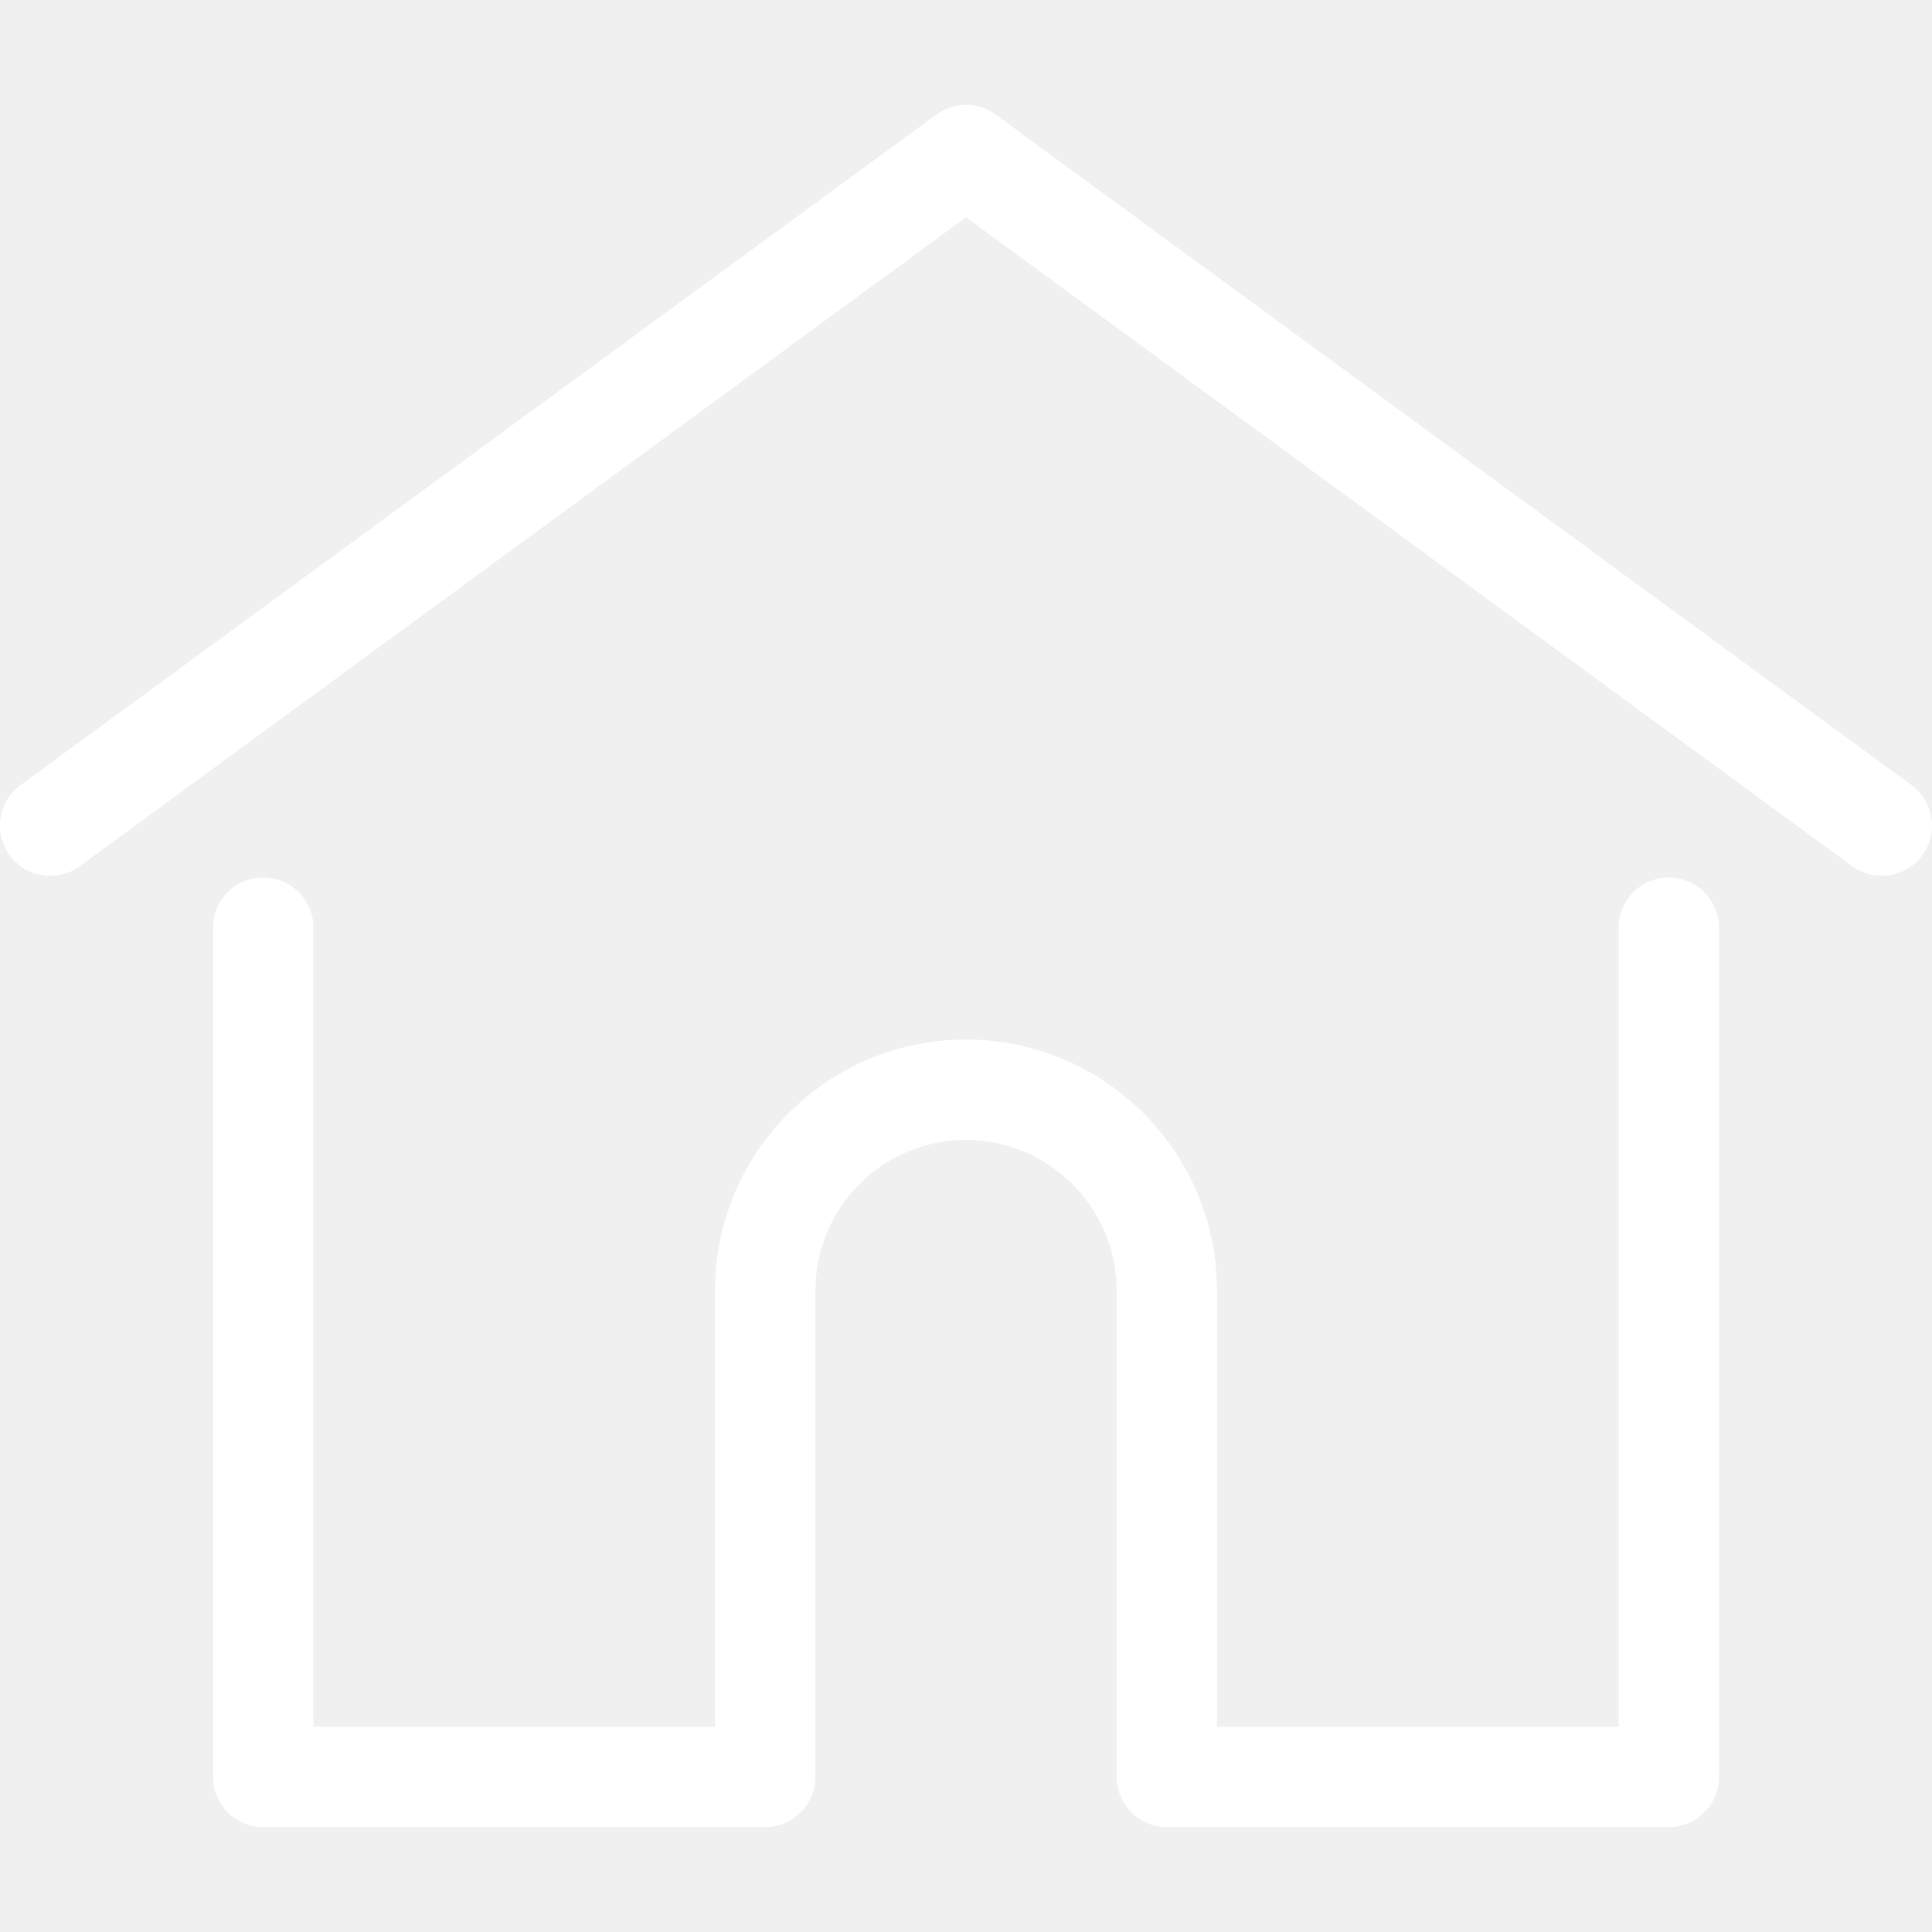
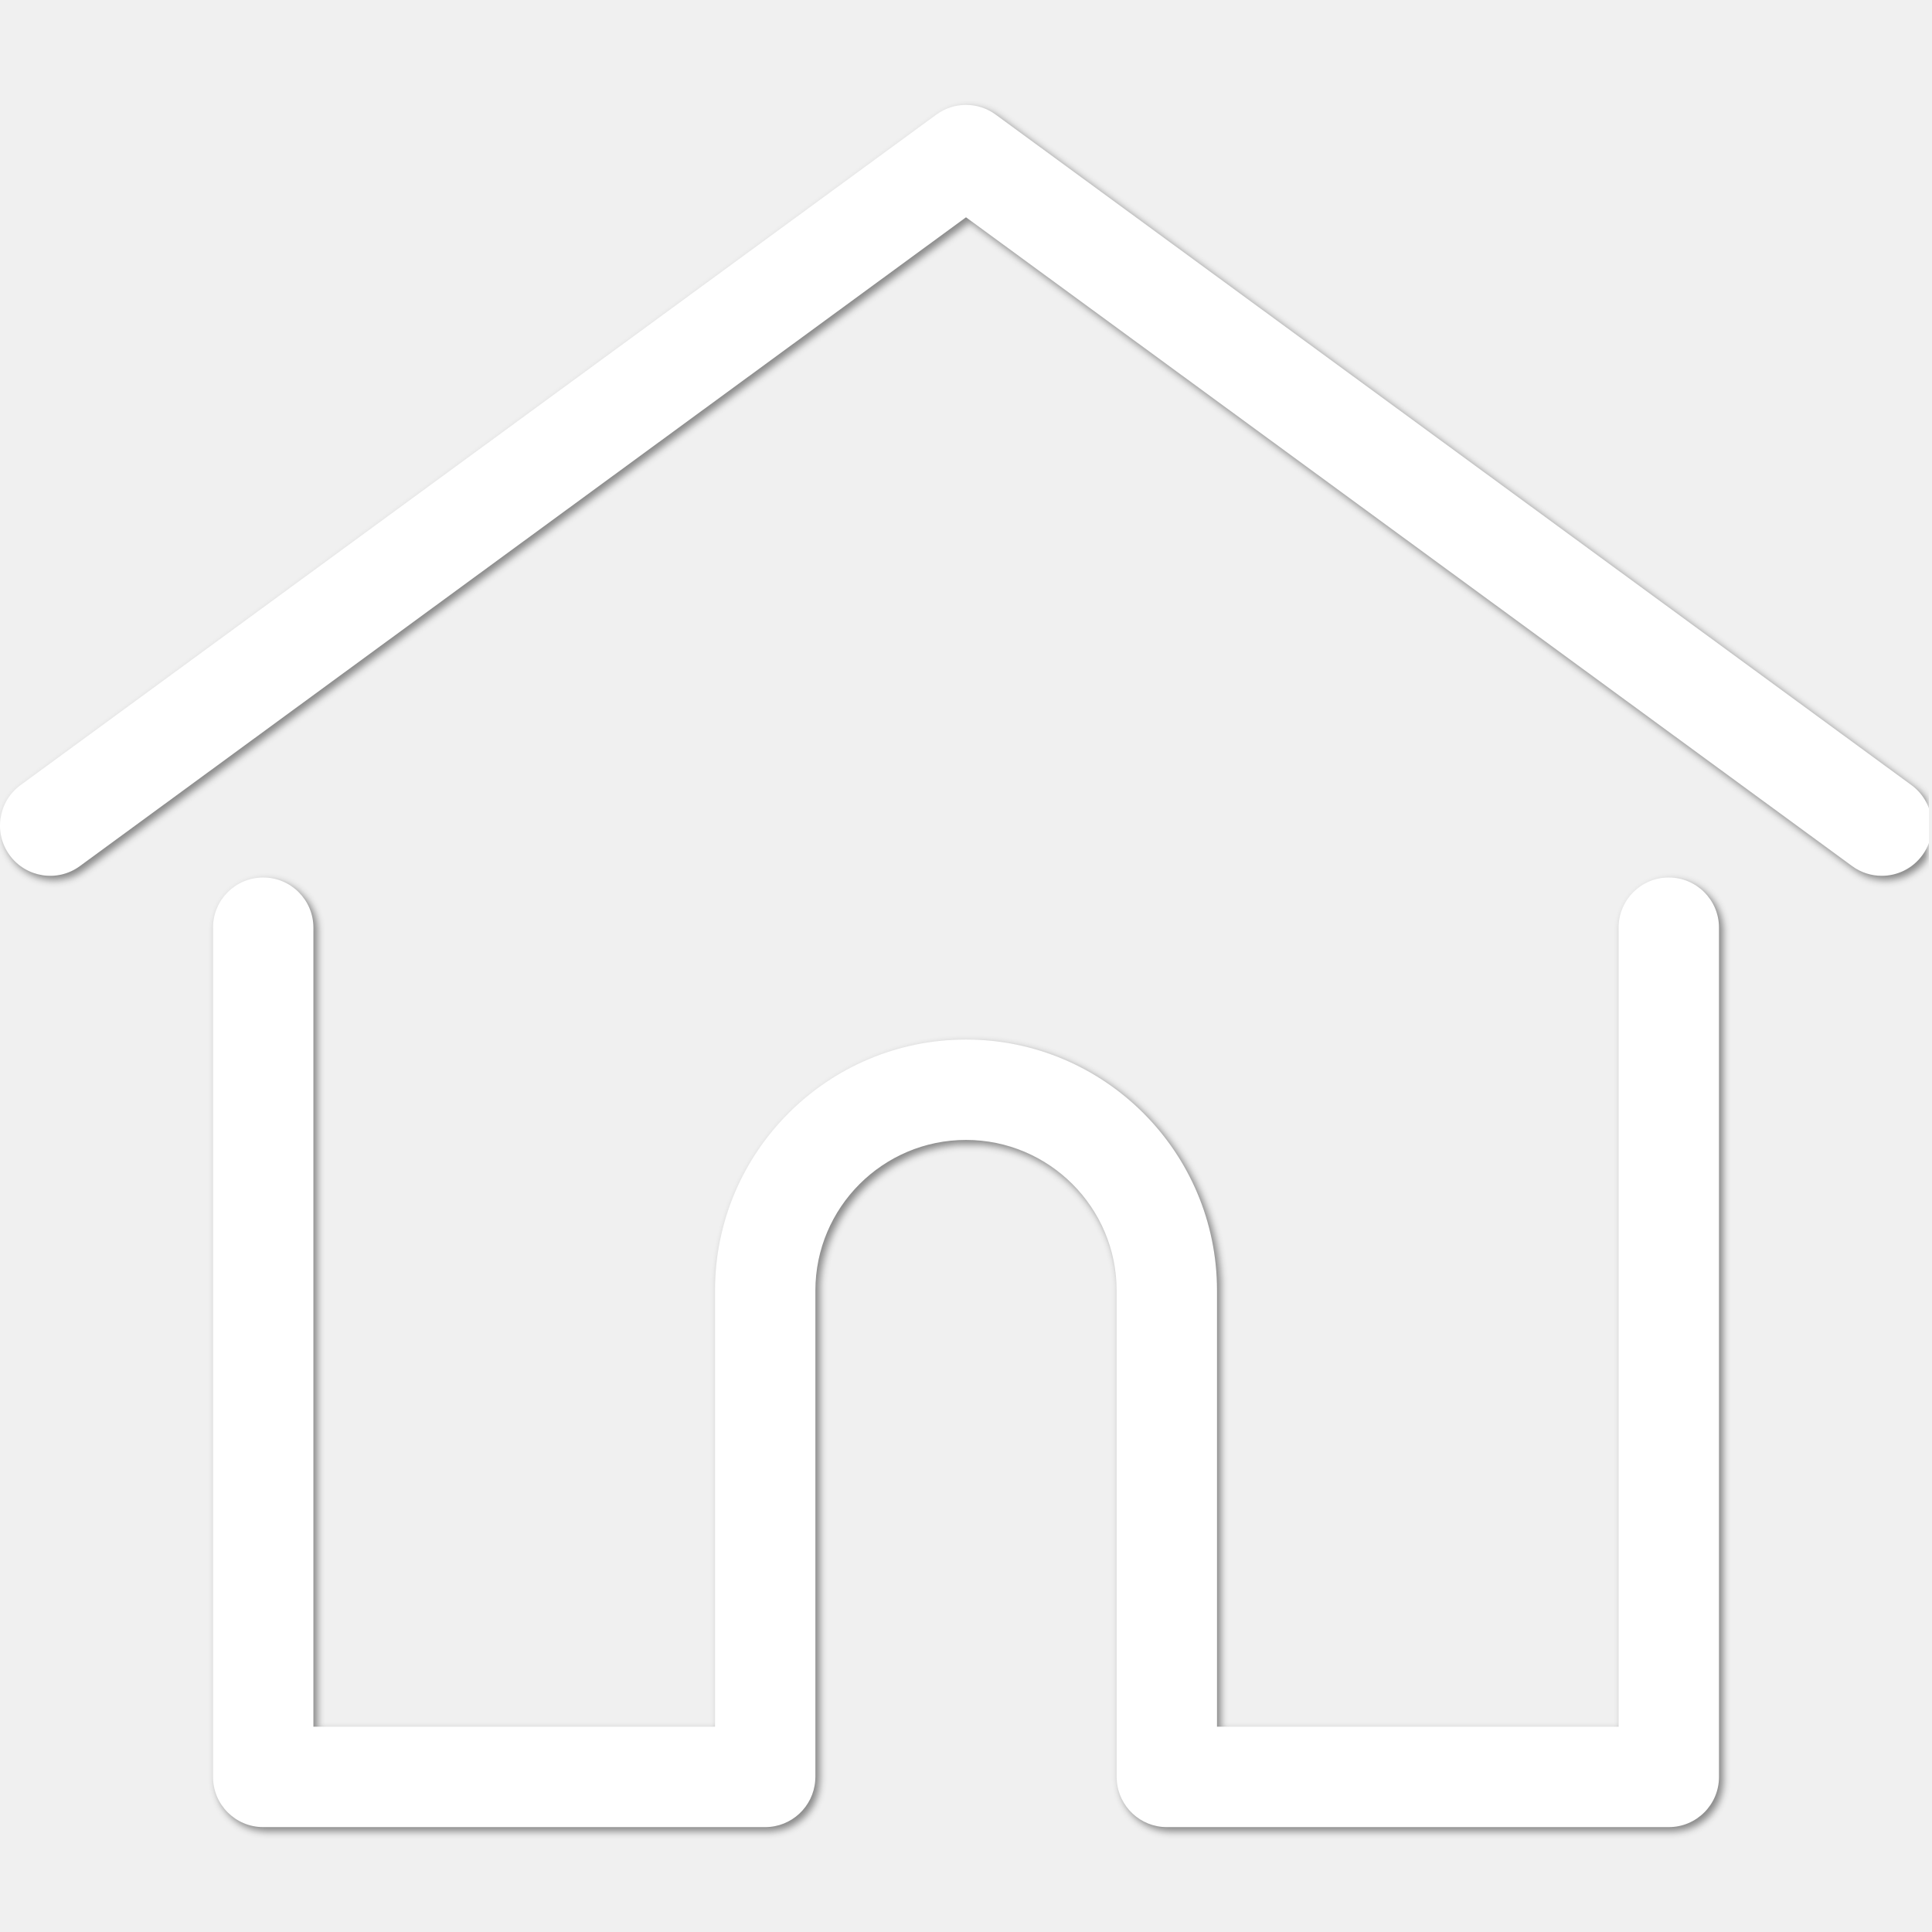
<svg xmlns="http://www.w3.org/2000/svg" version="1.1" width="512" height="512" x="0" y="0" viewBox="0 0 512 512" style="enable-background:new 0 0 512 512" xml:space="preserve" class="">
-   <g>
+   <g filter="url(#filter2_d)">
    <g>
      <g>
        <path d="M506.555,208.064L263.859,30.367c-4.68-3.426-11.038-3.426-15.716,0L5.445,208.064    c-5.928,4.341-7.216,12.665-2.875,18.593s12.666,7.214,18.593,2.875L256,57.588l234.837,171.943c2.368,1.735,5.12,2.57,7.848,2.57    c4.096,0,8.138-1.885,10.744-5.445C513.771,220.729,512.483,212.405,506.555,208.064z" fill="#ffffff" data-original="#000000" style="" class="" />
      </g>
    </g>
    <g>
      <g>
        <path d="M442.246,232.543c-7.346,0-13.303,5.956-13.303,13.303v211.749H322.521V342.009c0-36.68-29.842-66.52-66.52-66.52    s-66.52,29.842-66.52,66.52v115.587H83.058V245.847c0-7.347-5.957-13.303-13.303-13.303s-13.303,5.956-13.303,13.303v225.053    c0,7.347,5.957,13.303,13.303,13.303h133.029c6.996,0,12.721-5.405,13.251-12.267c0.032-0.311,0.052-0.651,0.052-1.036v-128.89    c0-22.009,17.905-39.914,39.914-39.914s39.914,17.906,39.914,39.914v128.89c0,0.383,0.02,0.717,0.052,1.024    c0.524,6.867,6.251,12.279,13.251,12.279h133.029c7.347,0,13.303-5.956,13.303-13.303V245.847    C455.549,238.499,449.593,232.543,442.246,232.543z" fill="#ffffff" data-original="#000000" style="" class="" />
      </g>
    </g>
    <g>
</g>
    <g>
</g>
    <g>
</g>
    <g>
</g>
    <g>
</g>
    <g>
</g>
    <g>
</g>
    <g>
</g>
    <g>
</g>
    <g>
</g>
    <g>
</g>
    <g>
</g>
    <g>
</g>
    <g>
</g>
    <g>
</g>
  </g>
+   <defs>
+     <filter id="filter2_d" x="-1" y="0" width="512" height="512" filterUnits="userSpaceOnUse" color-interpolation-filters="sRGB">
+       <feFlood flood-opacity="0" result="BackgroundImageFix" />
+       <feColorMatrix in="SourceAlpha" type="matrix" values="0 0 0 0 0 0 0 0 0 0 0 0 0 0 0 0 0 0 127 0" />
+       <feOffset dx="1" dy="1" />
+       <feGaussianBlur stdDeviation="1" />
+       <feColorMatrix type="matrix" values="0 0 0 0 0 0 0 0 0 0 0 0 0 0 0 0 0 0 0.43 0" />
+       <feBlend mode="normal" in2="BackgroundImageFix" result="effect1_dropShadow" />
+       <feBlend mode="normal" in="SourceGraphic" in2="effect1_dropShadow" result="shape" />
+     </filter>
+   </defs>
</svg>
